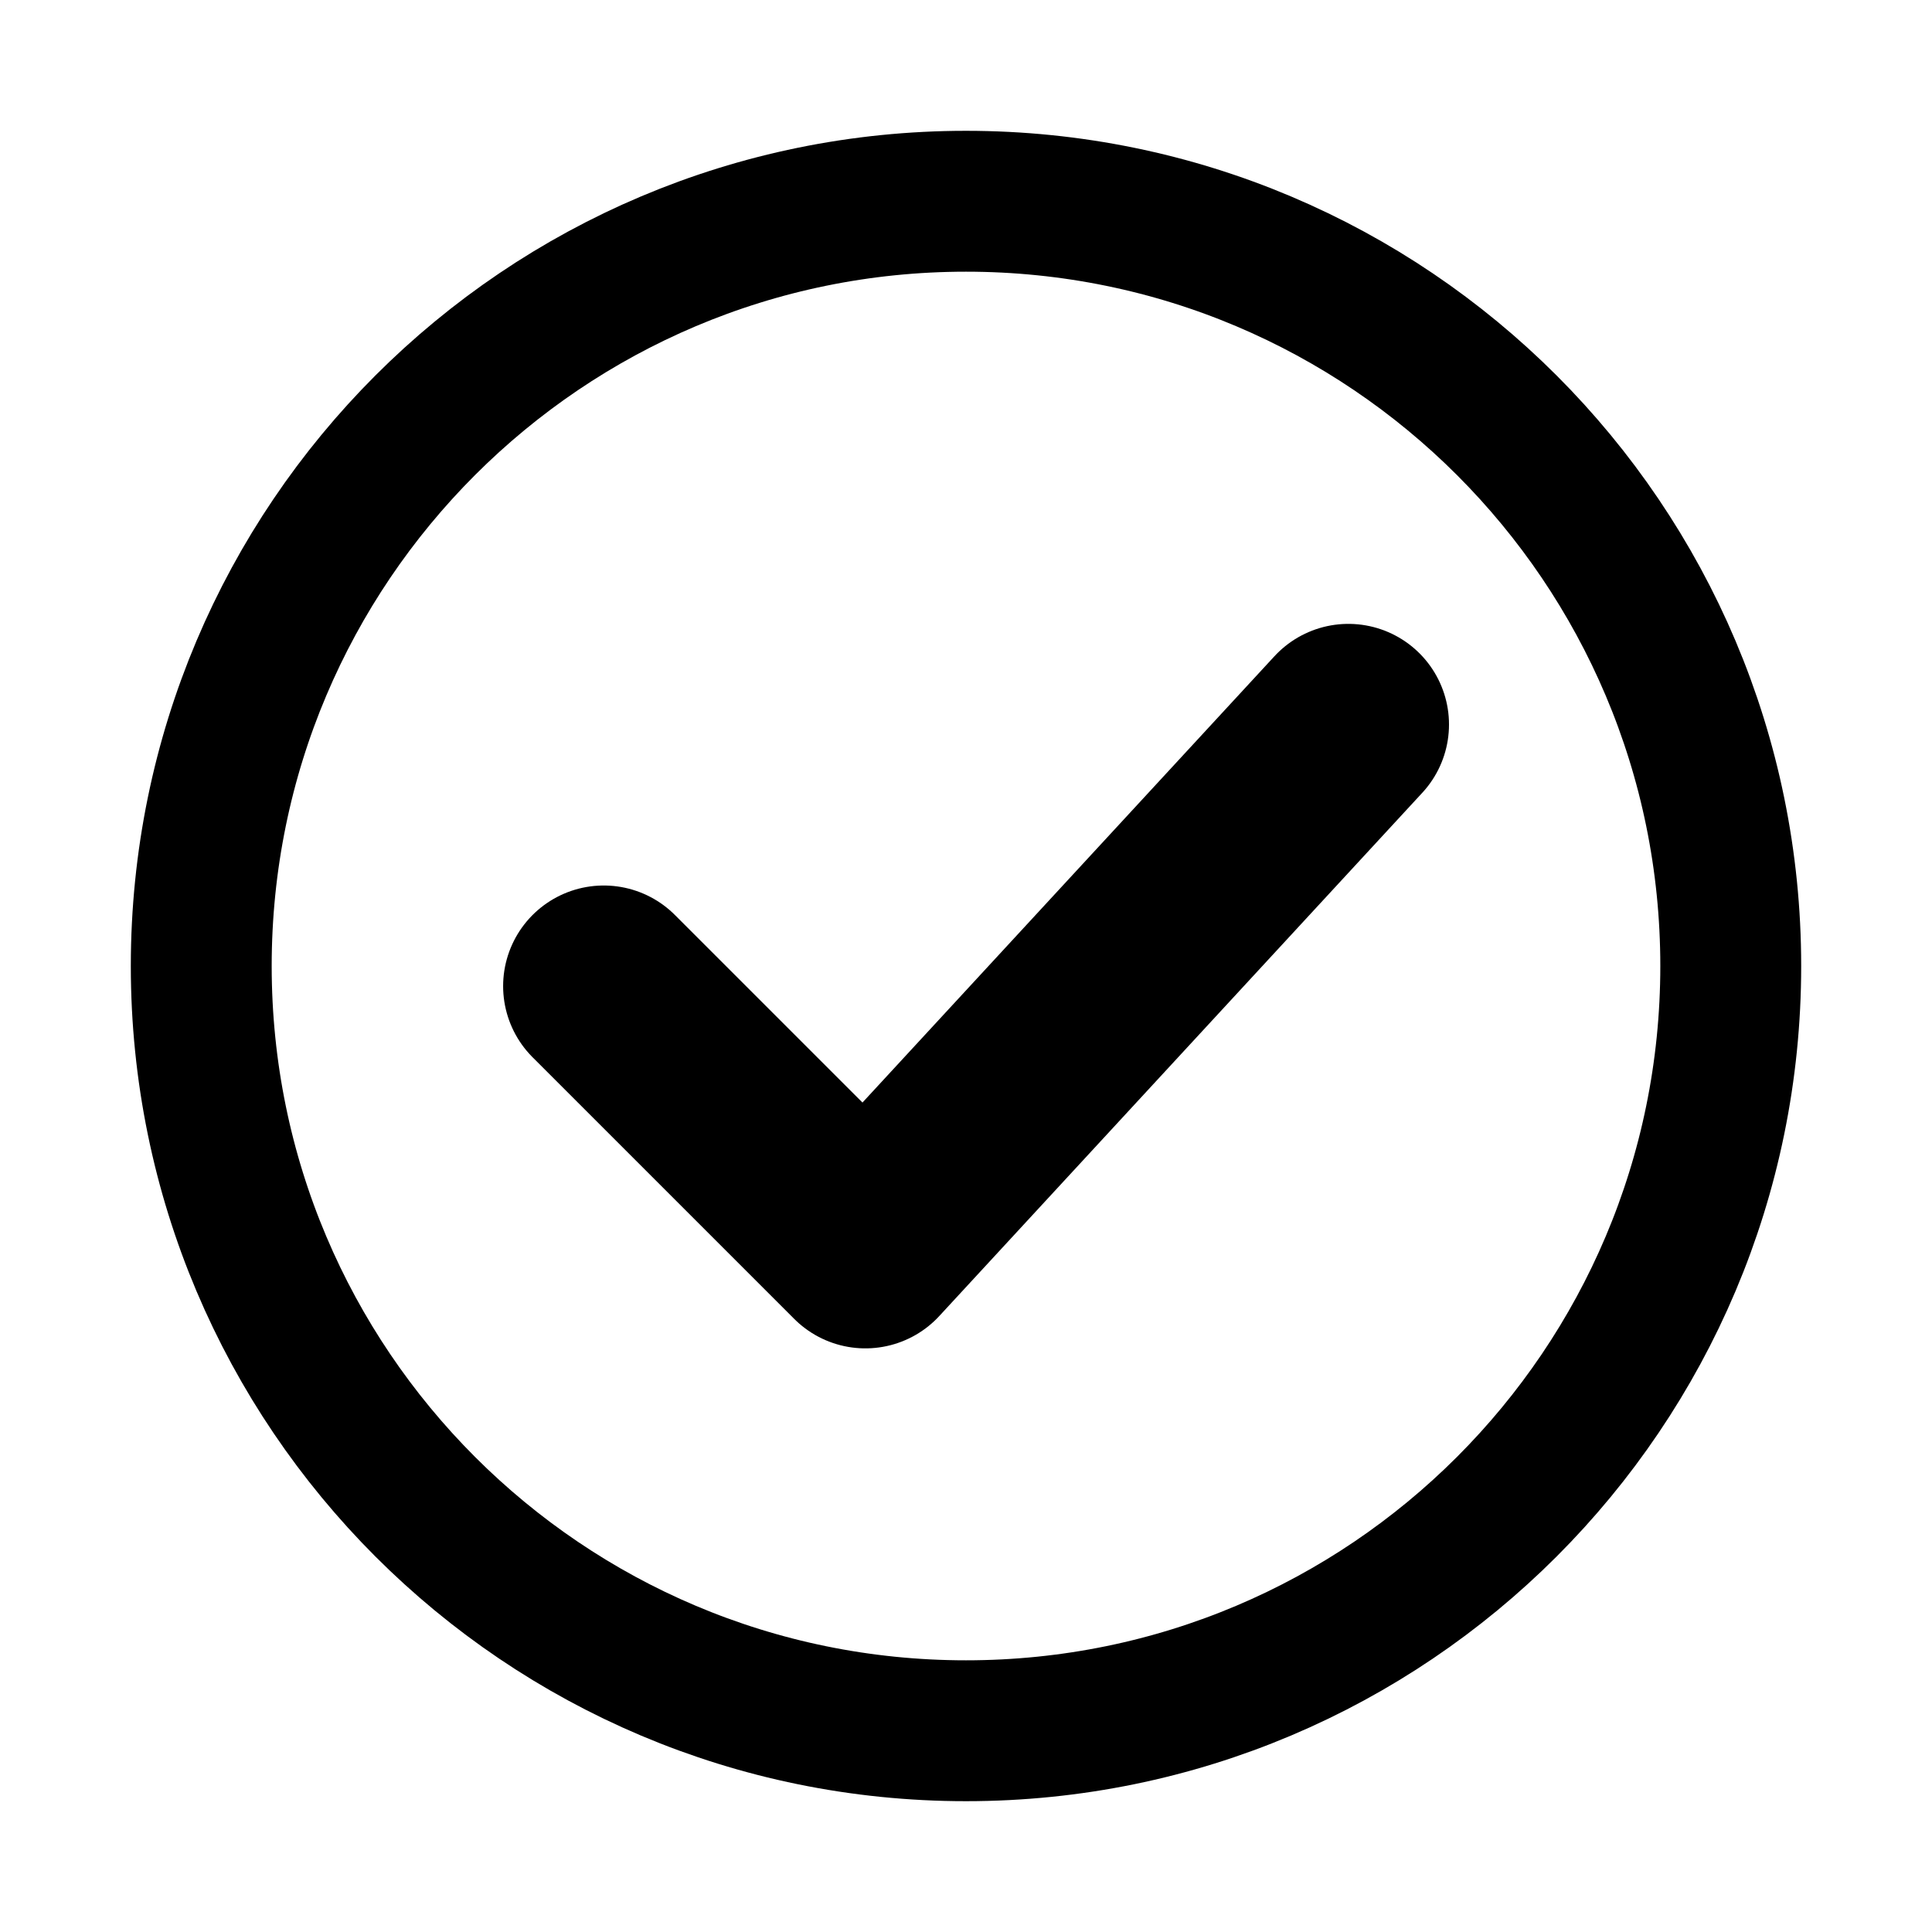
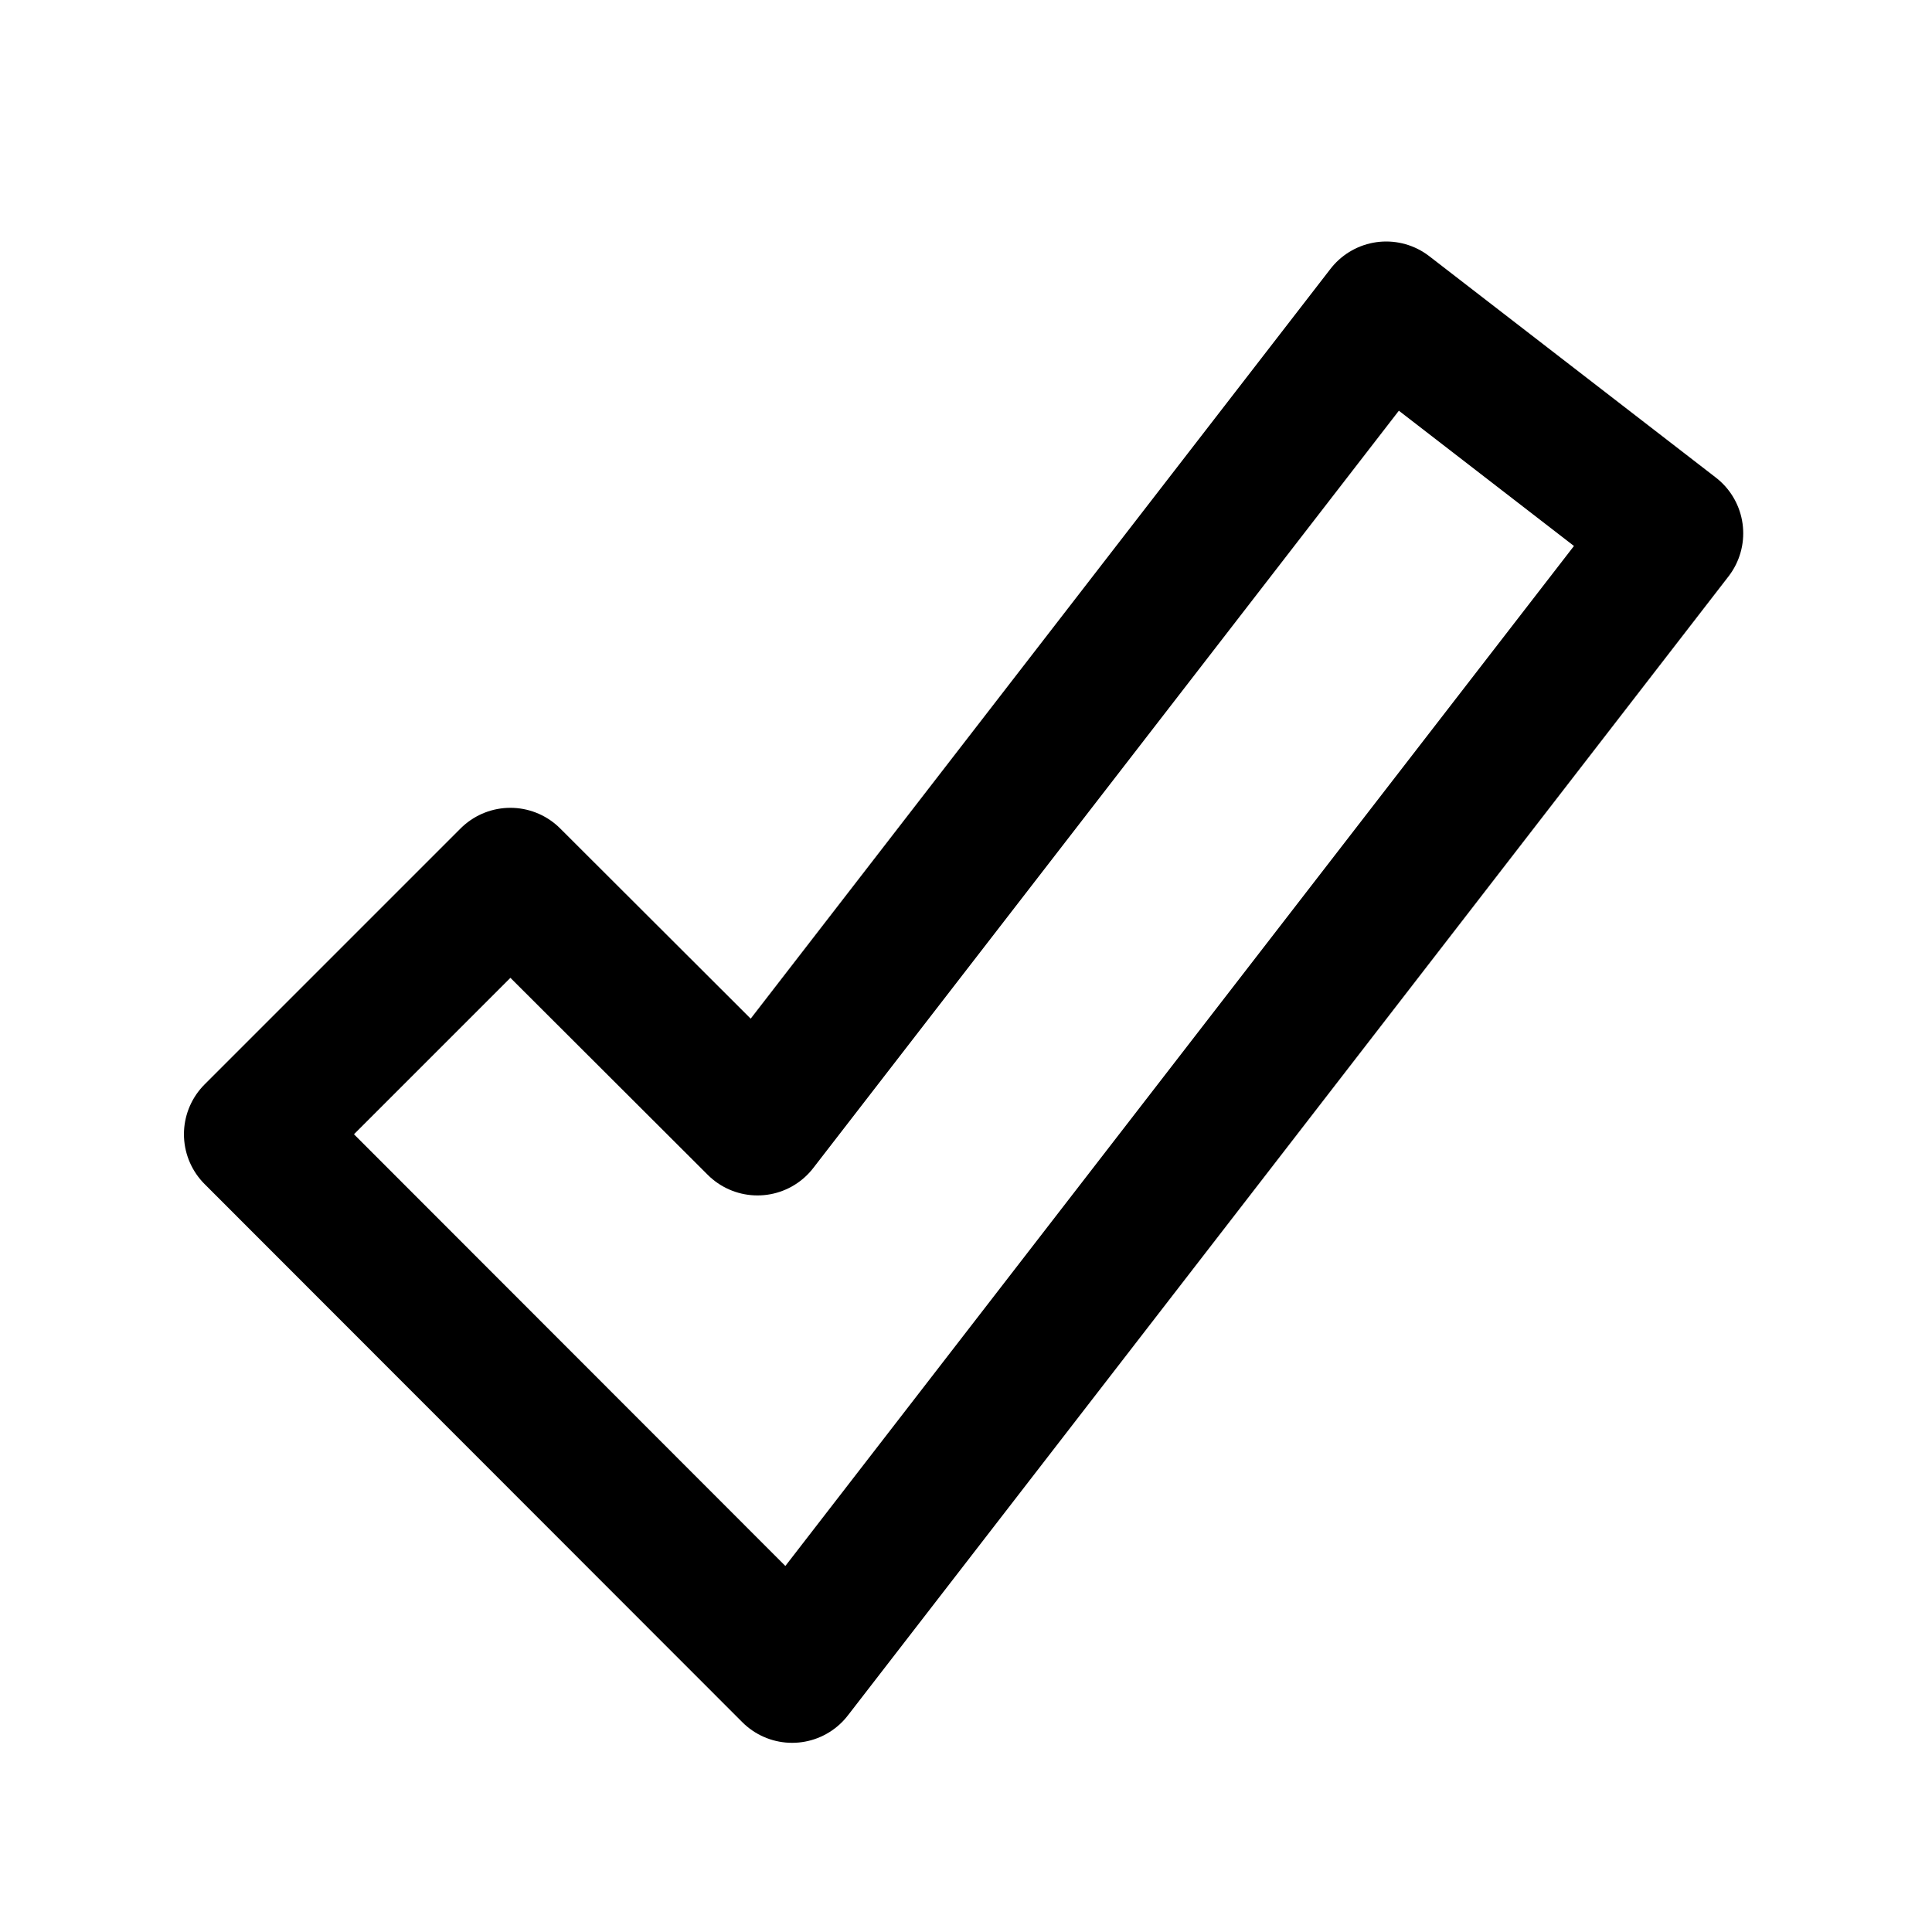
- <svg xmlns="http://www.w3.org/2000/svg" width="48" height="48" viewBox="0 0 48 48">
-   <circle cx="24" cy="24" r="19" fill="none" stroke="currentColor" stroke-width="3.5" />
-   <path d="M15 24.5 L21.5 31 L33.5 18" fill="none" stroke="currentColor" stroke-width="5" stroke-linecap="round" stroke-linejoin="round" />
+ <svg xmlns="http://www.w3.org/2000/svg" width="48" height="48" viewBox="0 0 48 48" stroke-linecap="round" stroke-linejoin="round">
+   <path d="M6.32 28.18 L19.68 41.55 L41.56 13.25 L34.44 7.75 L18.82 27.95 L12.68 21.82 Z" fill="none" stroke="currentColor" stroke-width="3.5" />
</svg>
